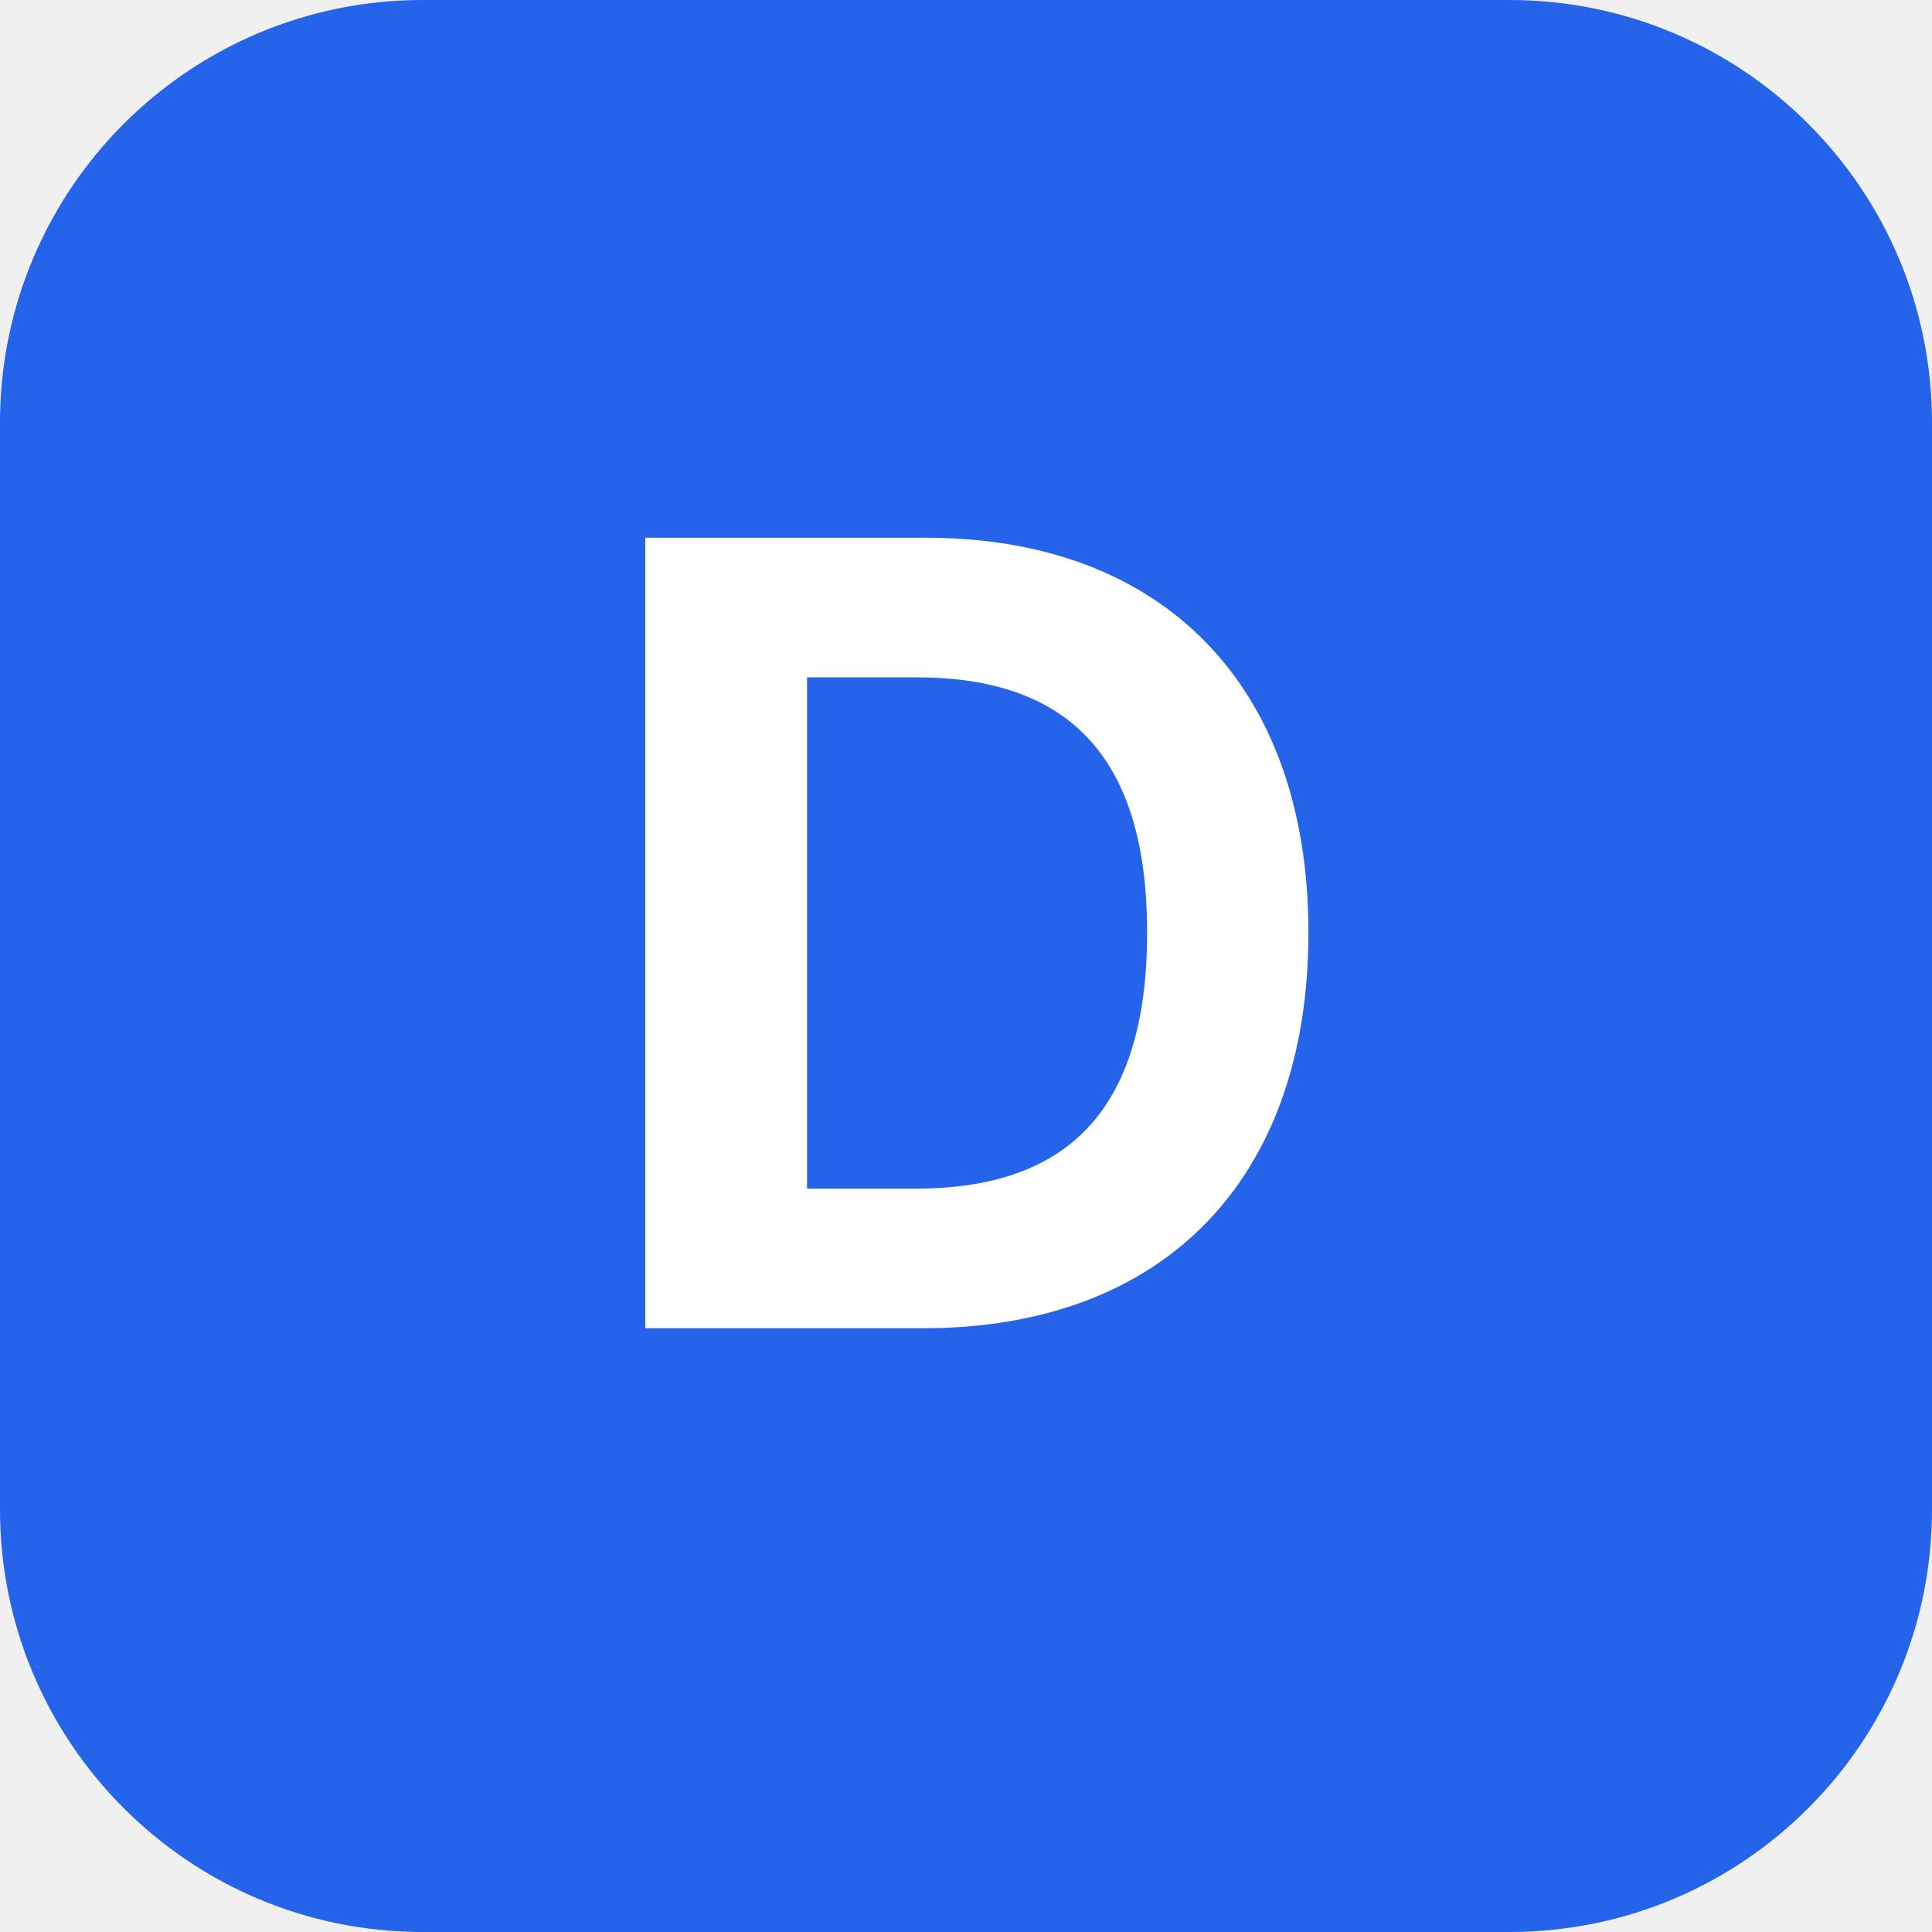
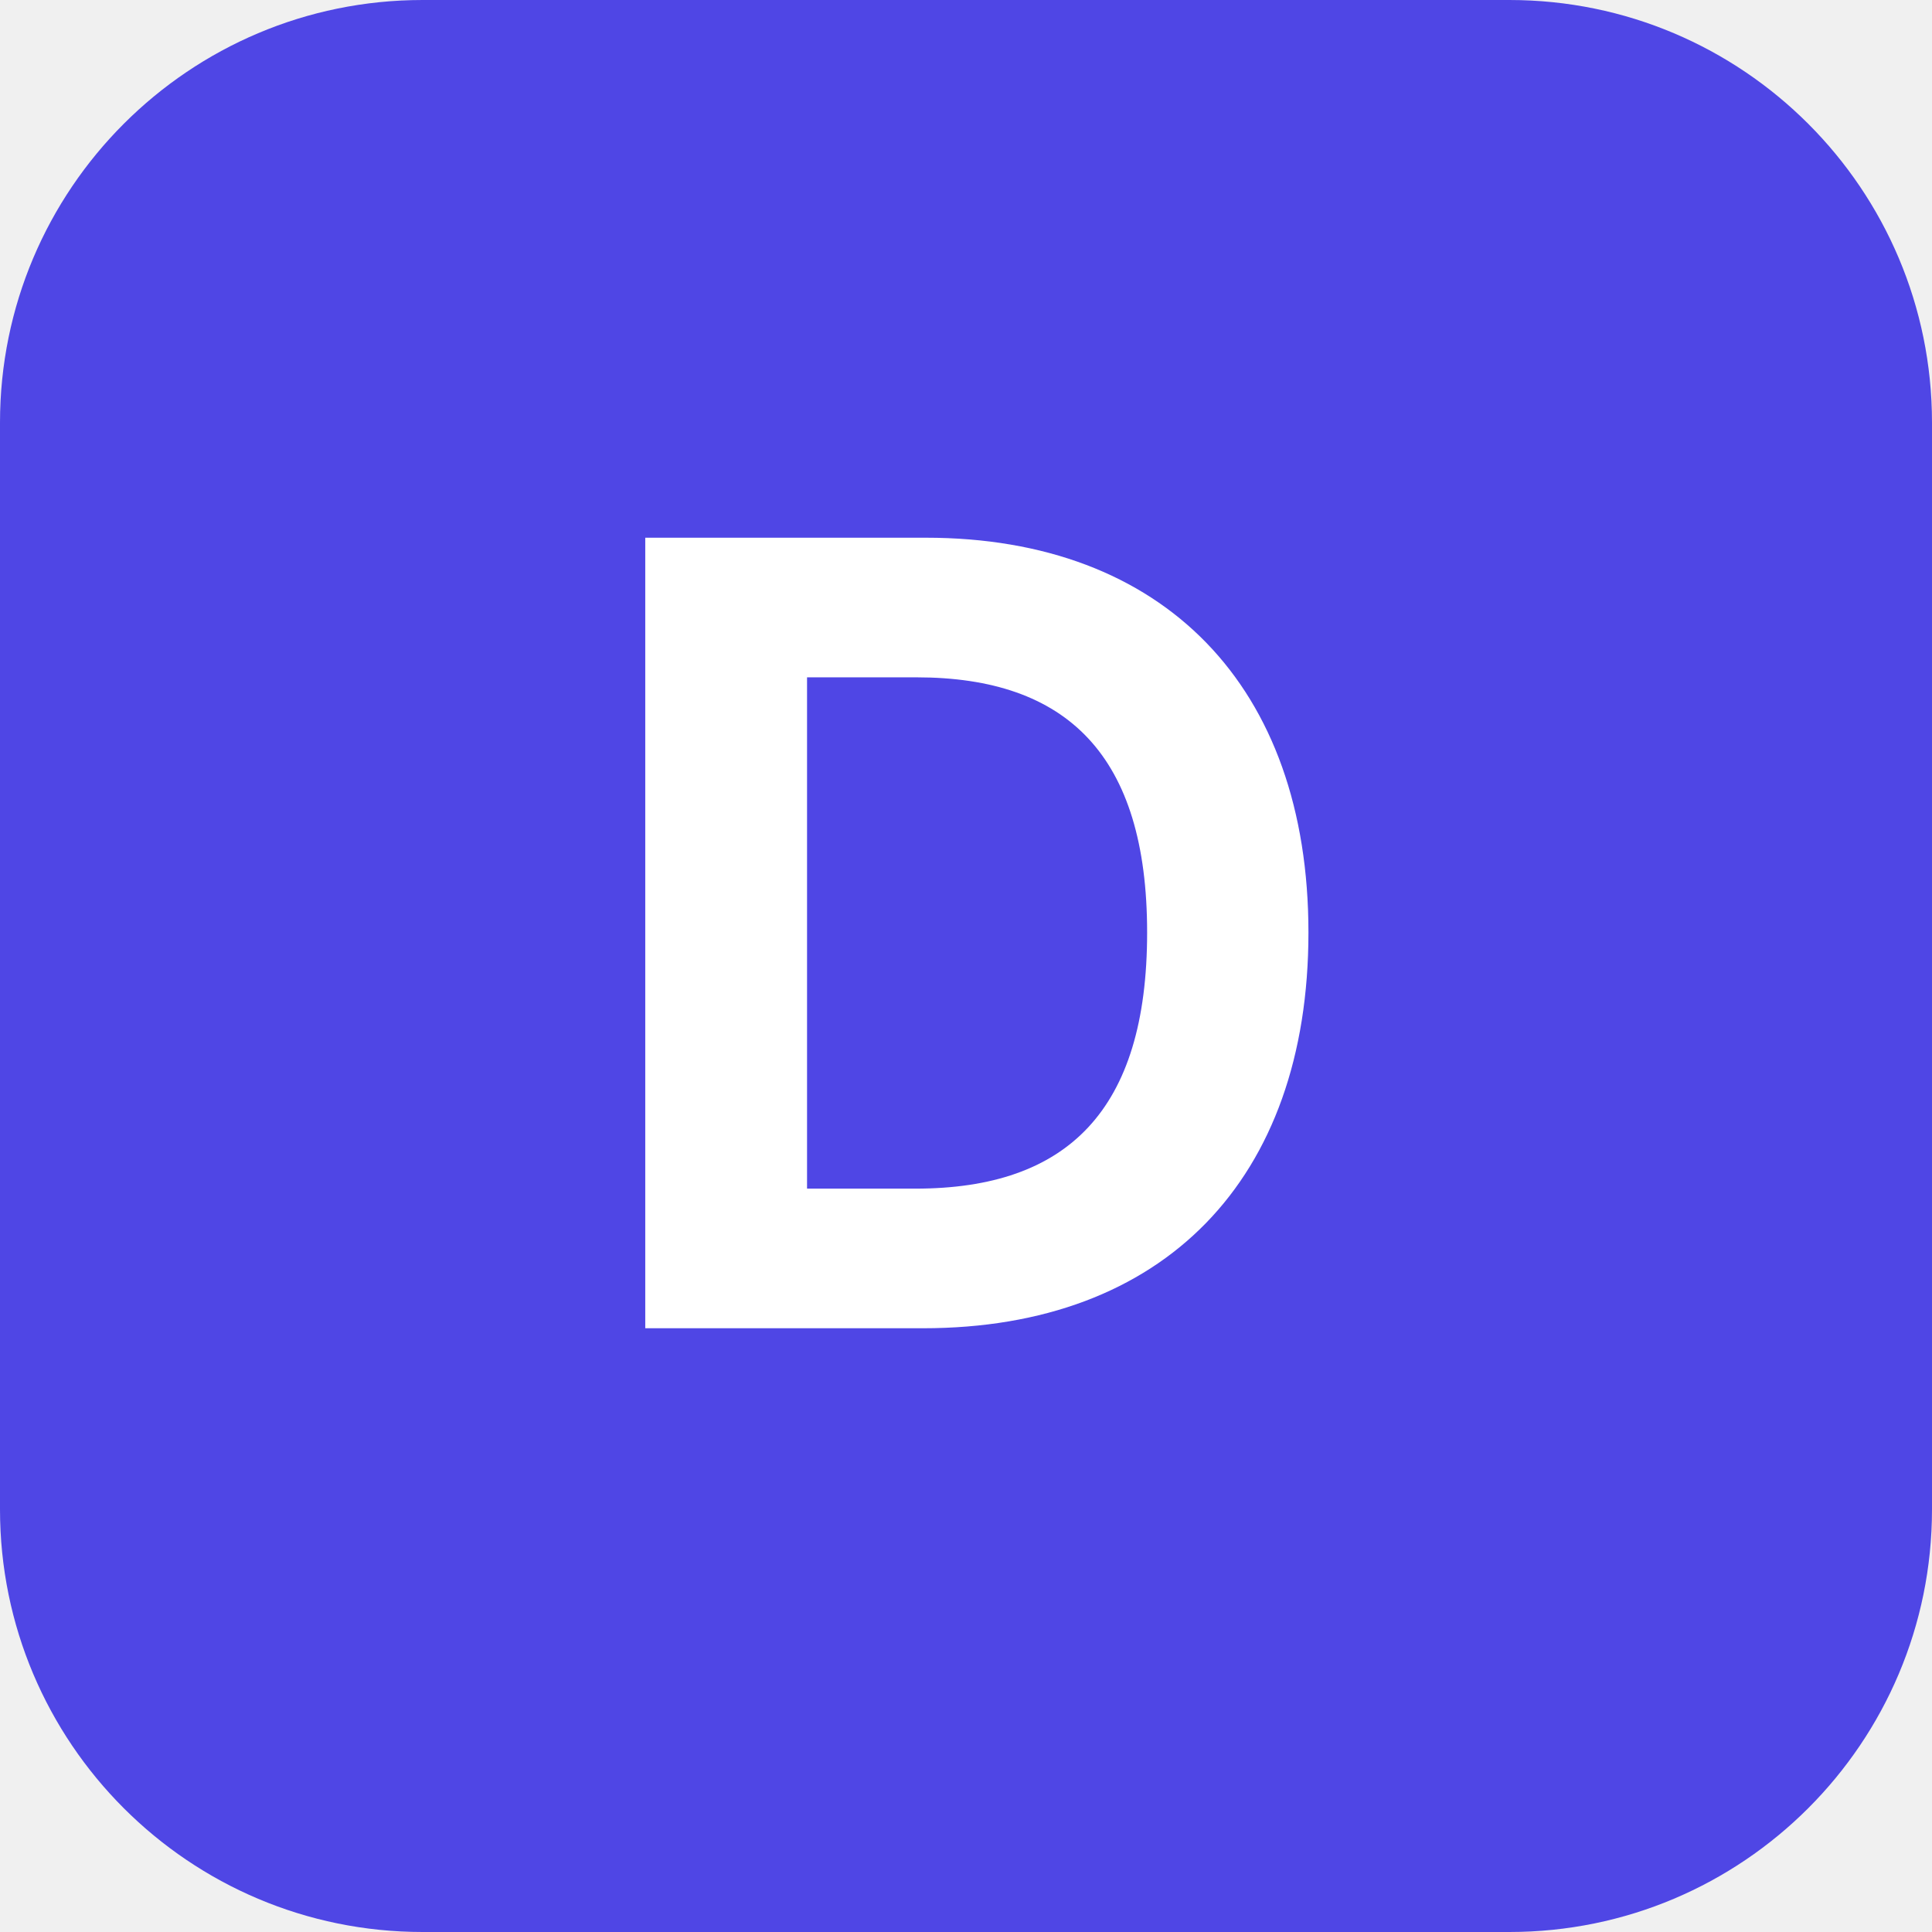
<svg xmlns="http://www.w3.org/2000/svg" viewBox="0 0 64 64">
-   <rect width="64" height="64" rx="14" fill="#2563eb" />
+   <rect width="64" height="64" rx="14" fill="#4f46e5" />
  <text x="32" y="44" font-family="system-ui, -apple-system, sans-serif" font-size="36" font-weight="700" fill="#ffffff" text-anchor="middle">D</text>
</svg>
